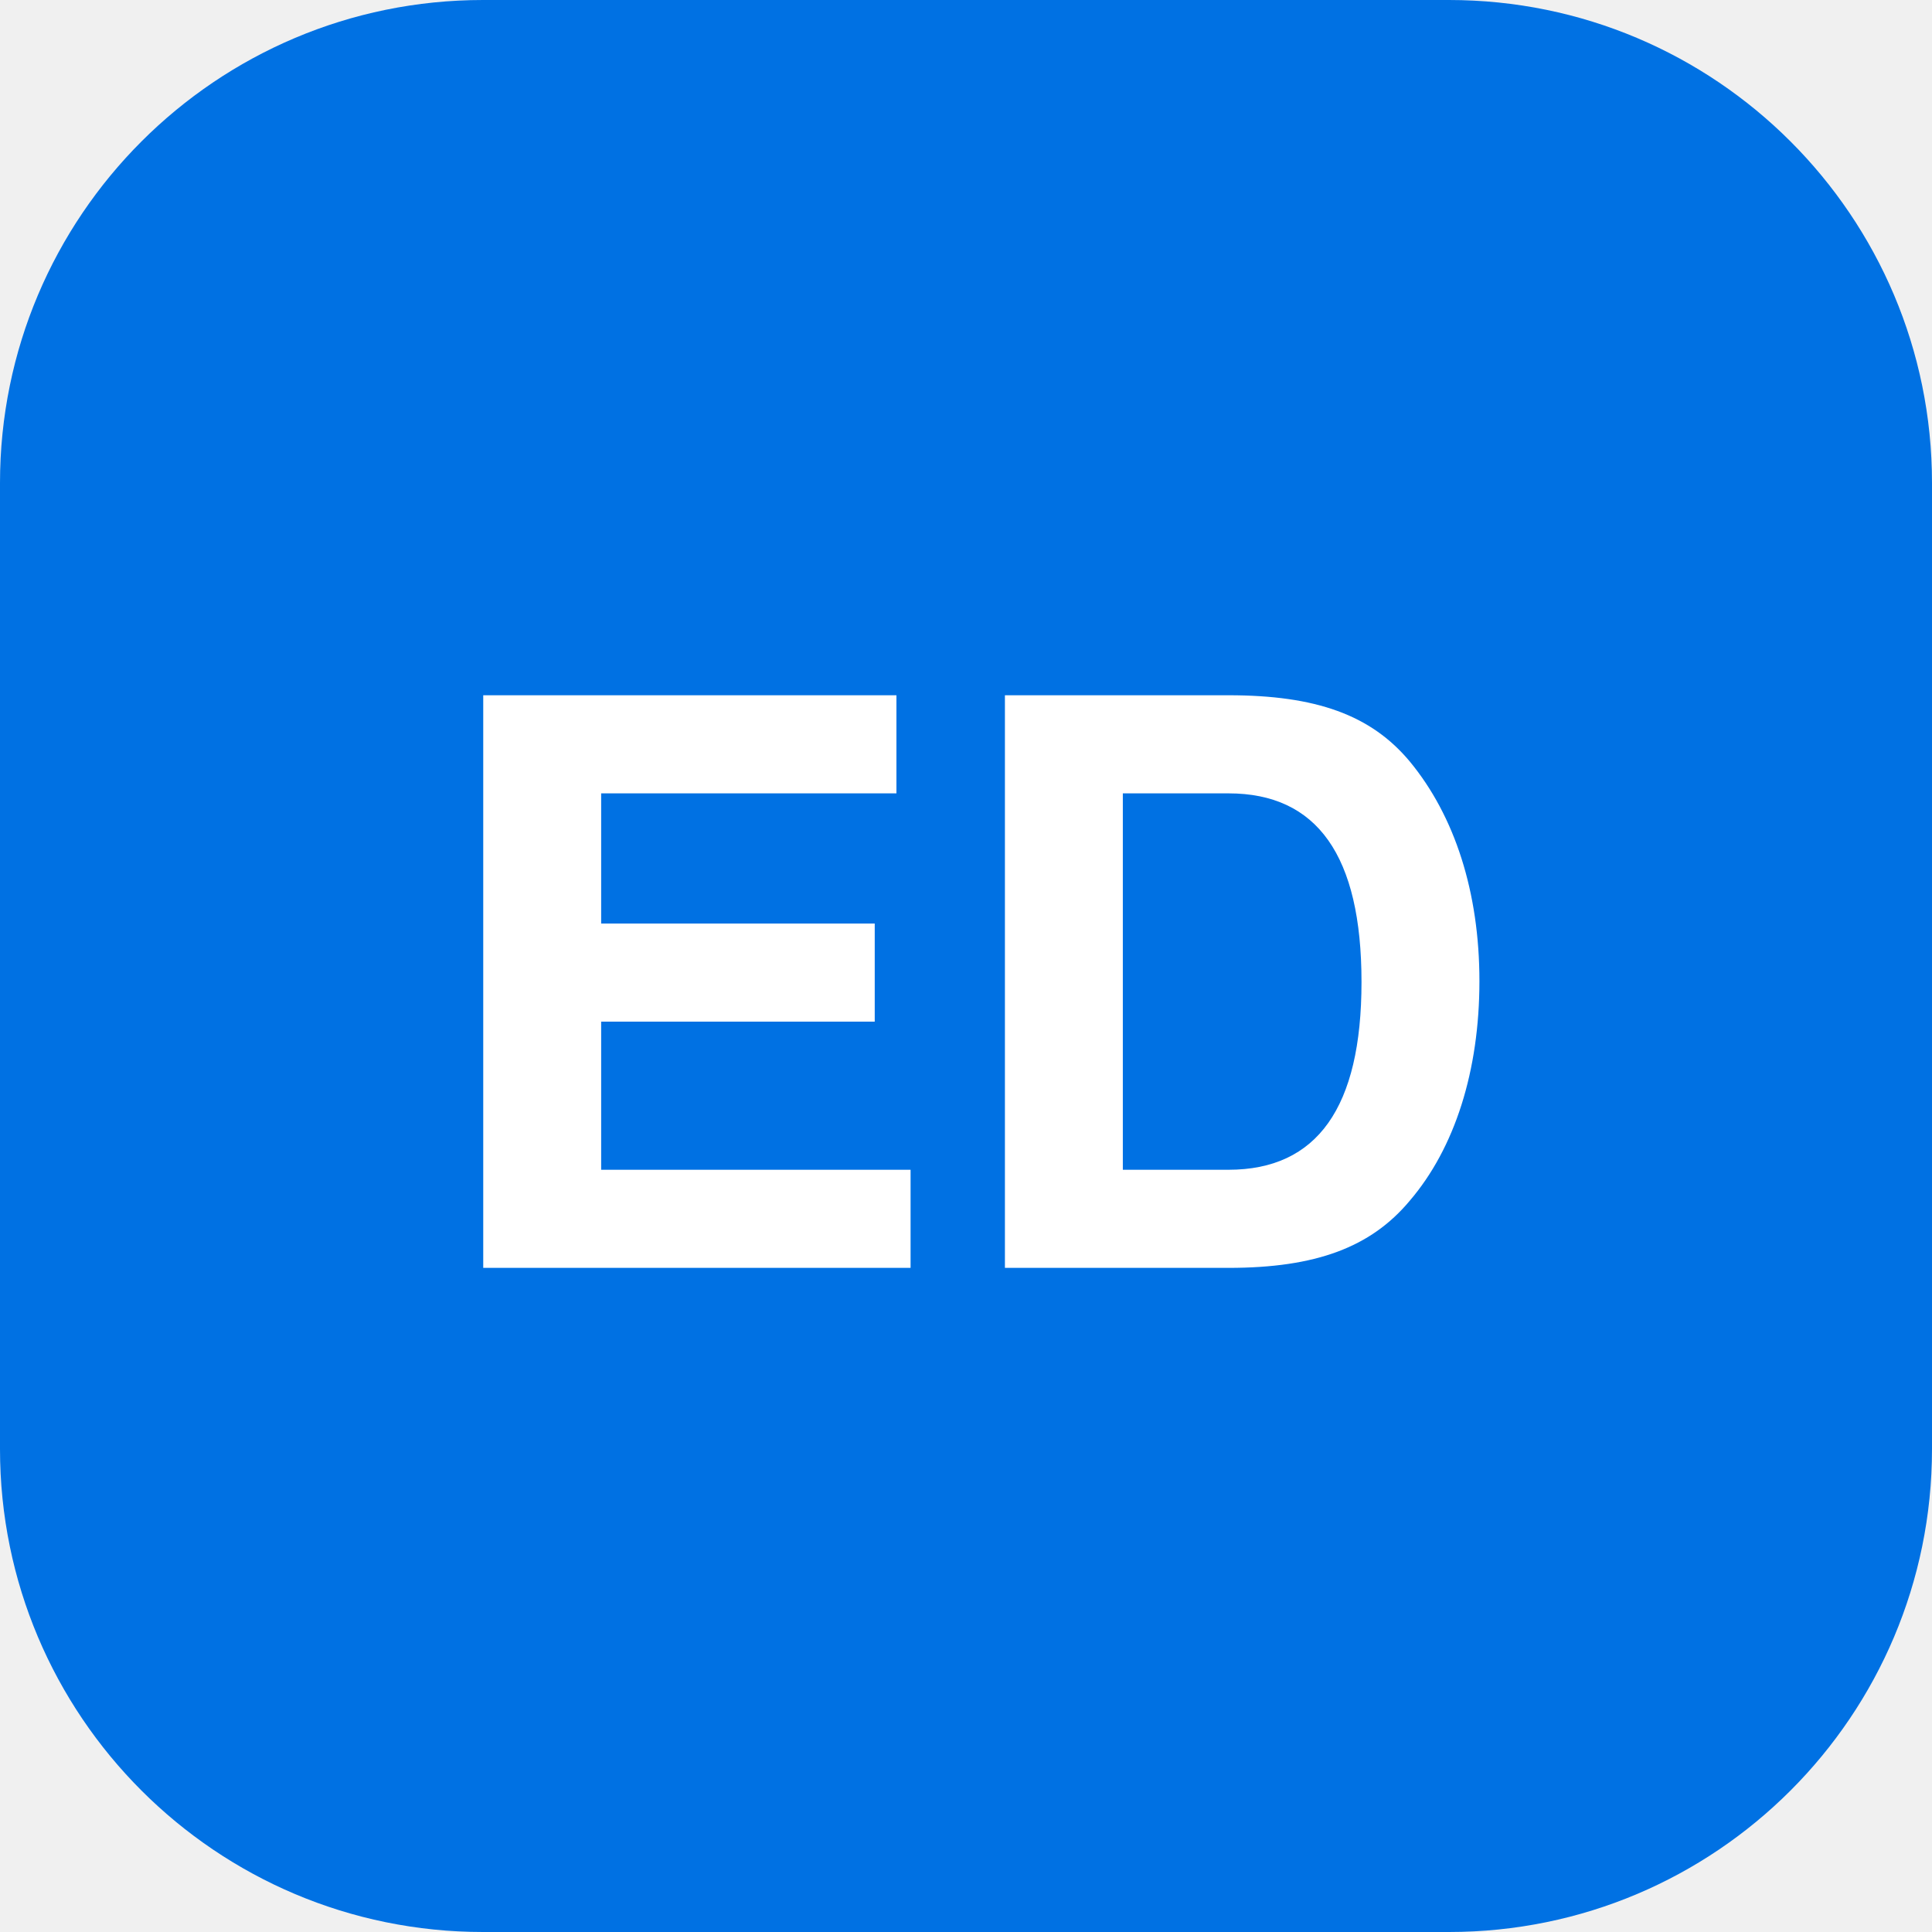
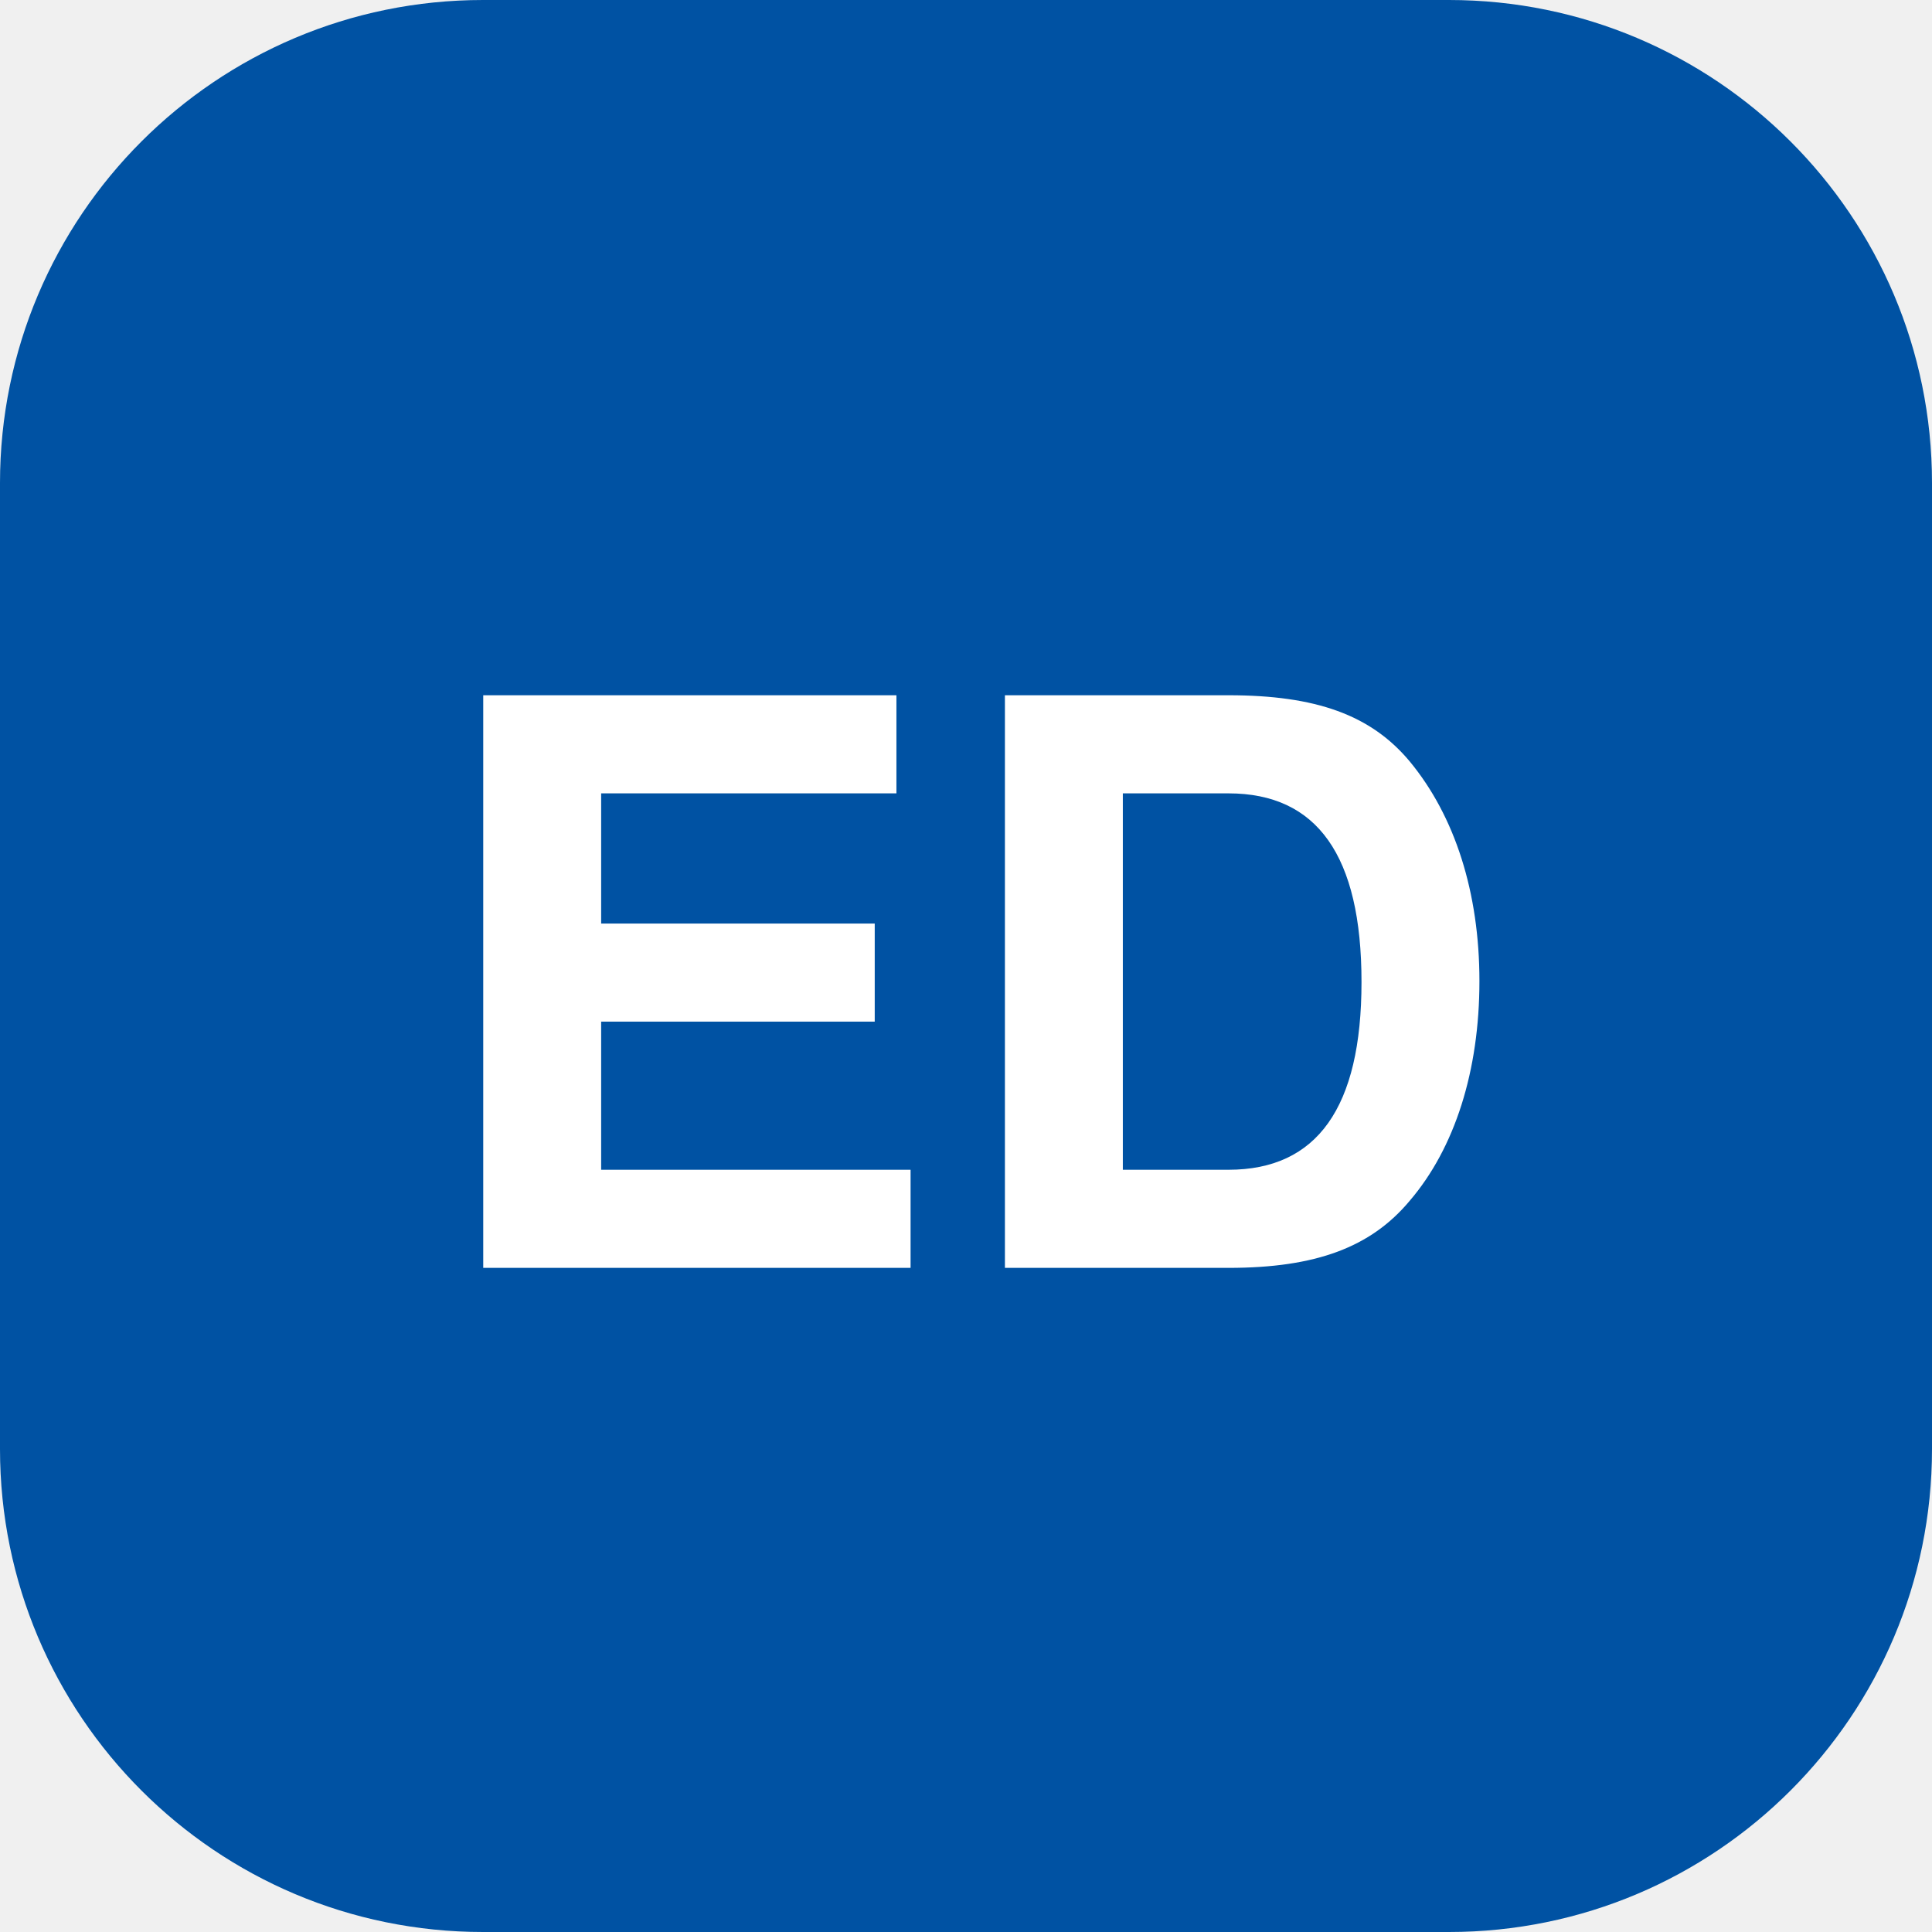
<svg xmlns="http://www.w3.org/2000/svg" viewBox="0 0 32 32">
-   <rect width="32" height="32" rx="8" fill="#0071e3" />
+   <rect width="32" height="32" rx="8" fill="#0052a3" />
  <text x="16" y="21" text-anchor="middle" font-family="-apple-system,Helvetica,Arial,sans-serif" font-size="13" font-weight="700" fill="#fff">ED</text>
</svg>
